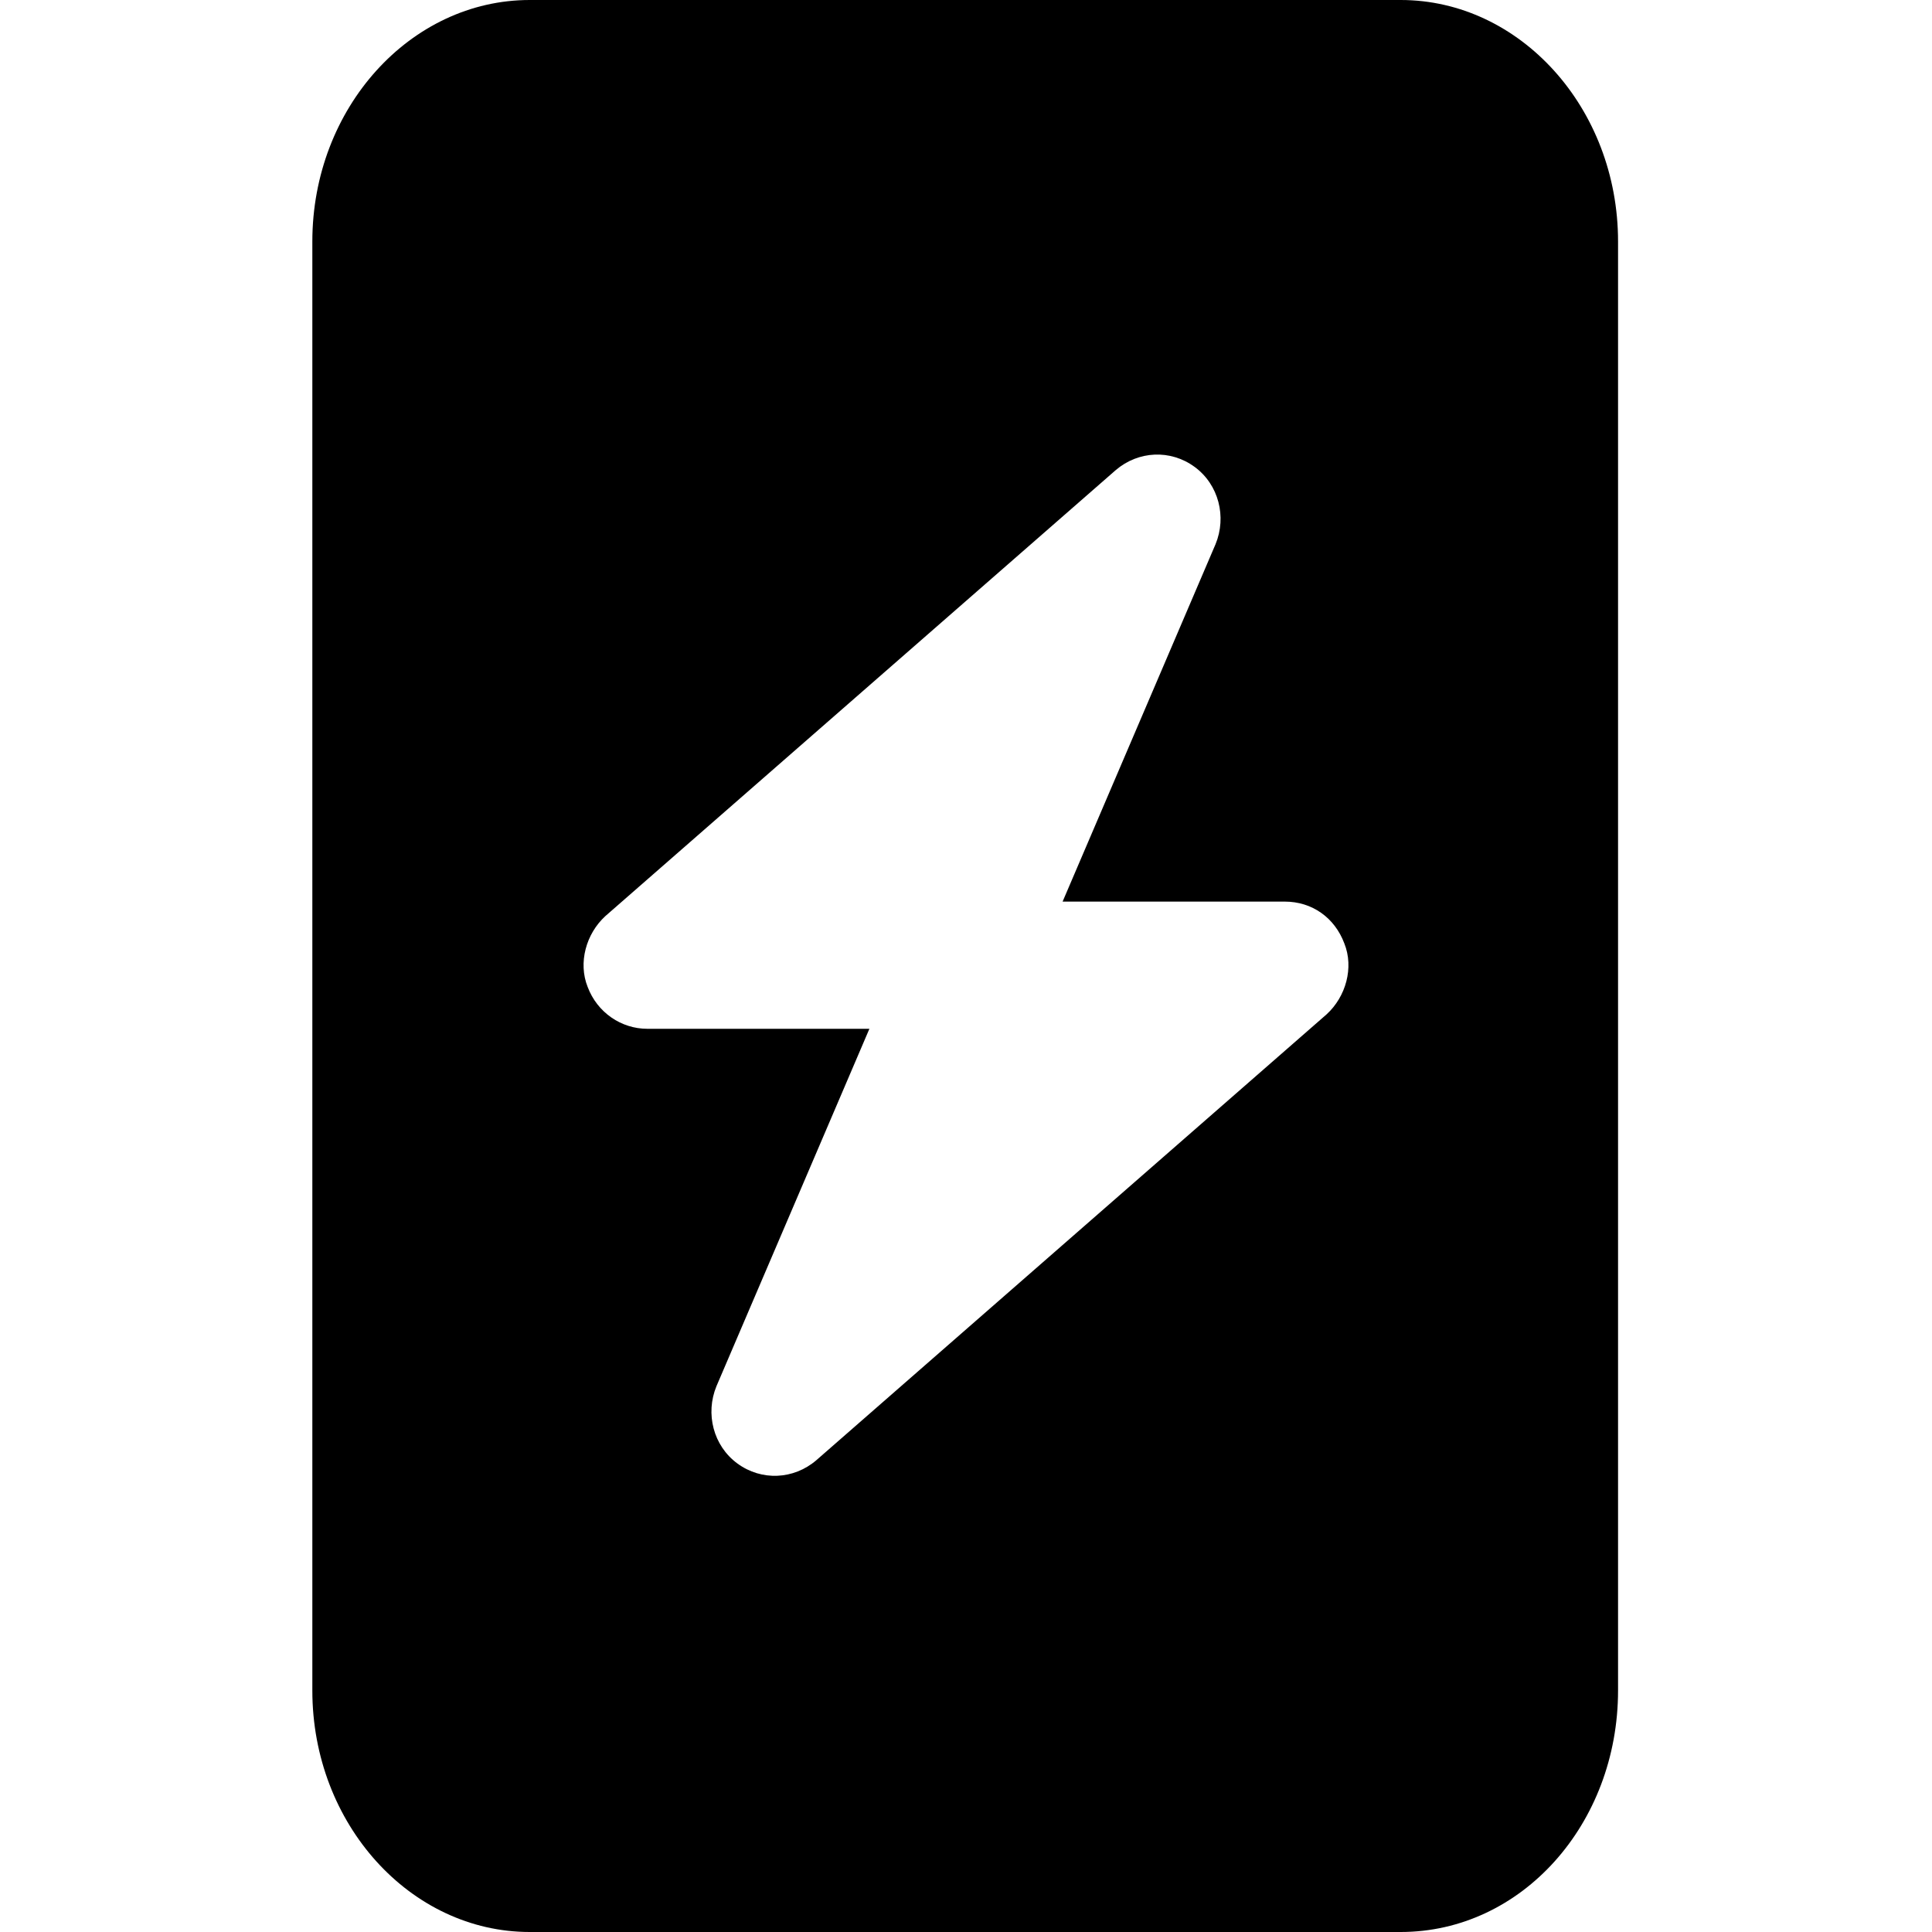
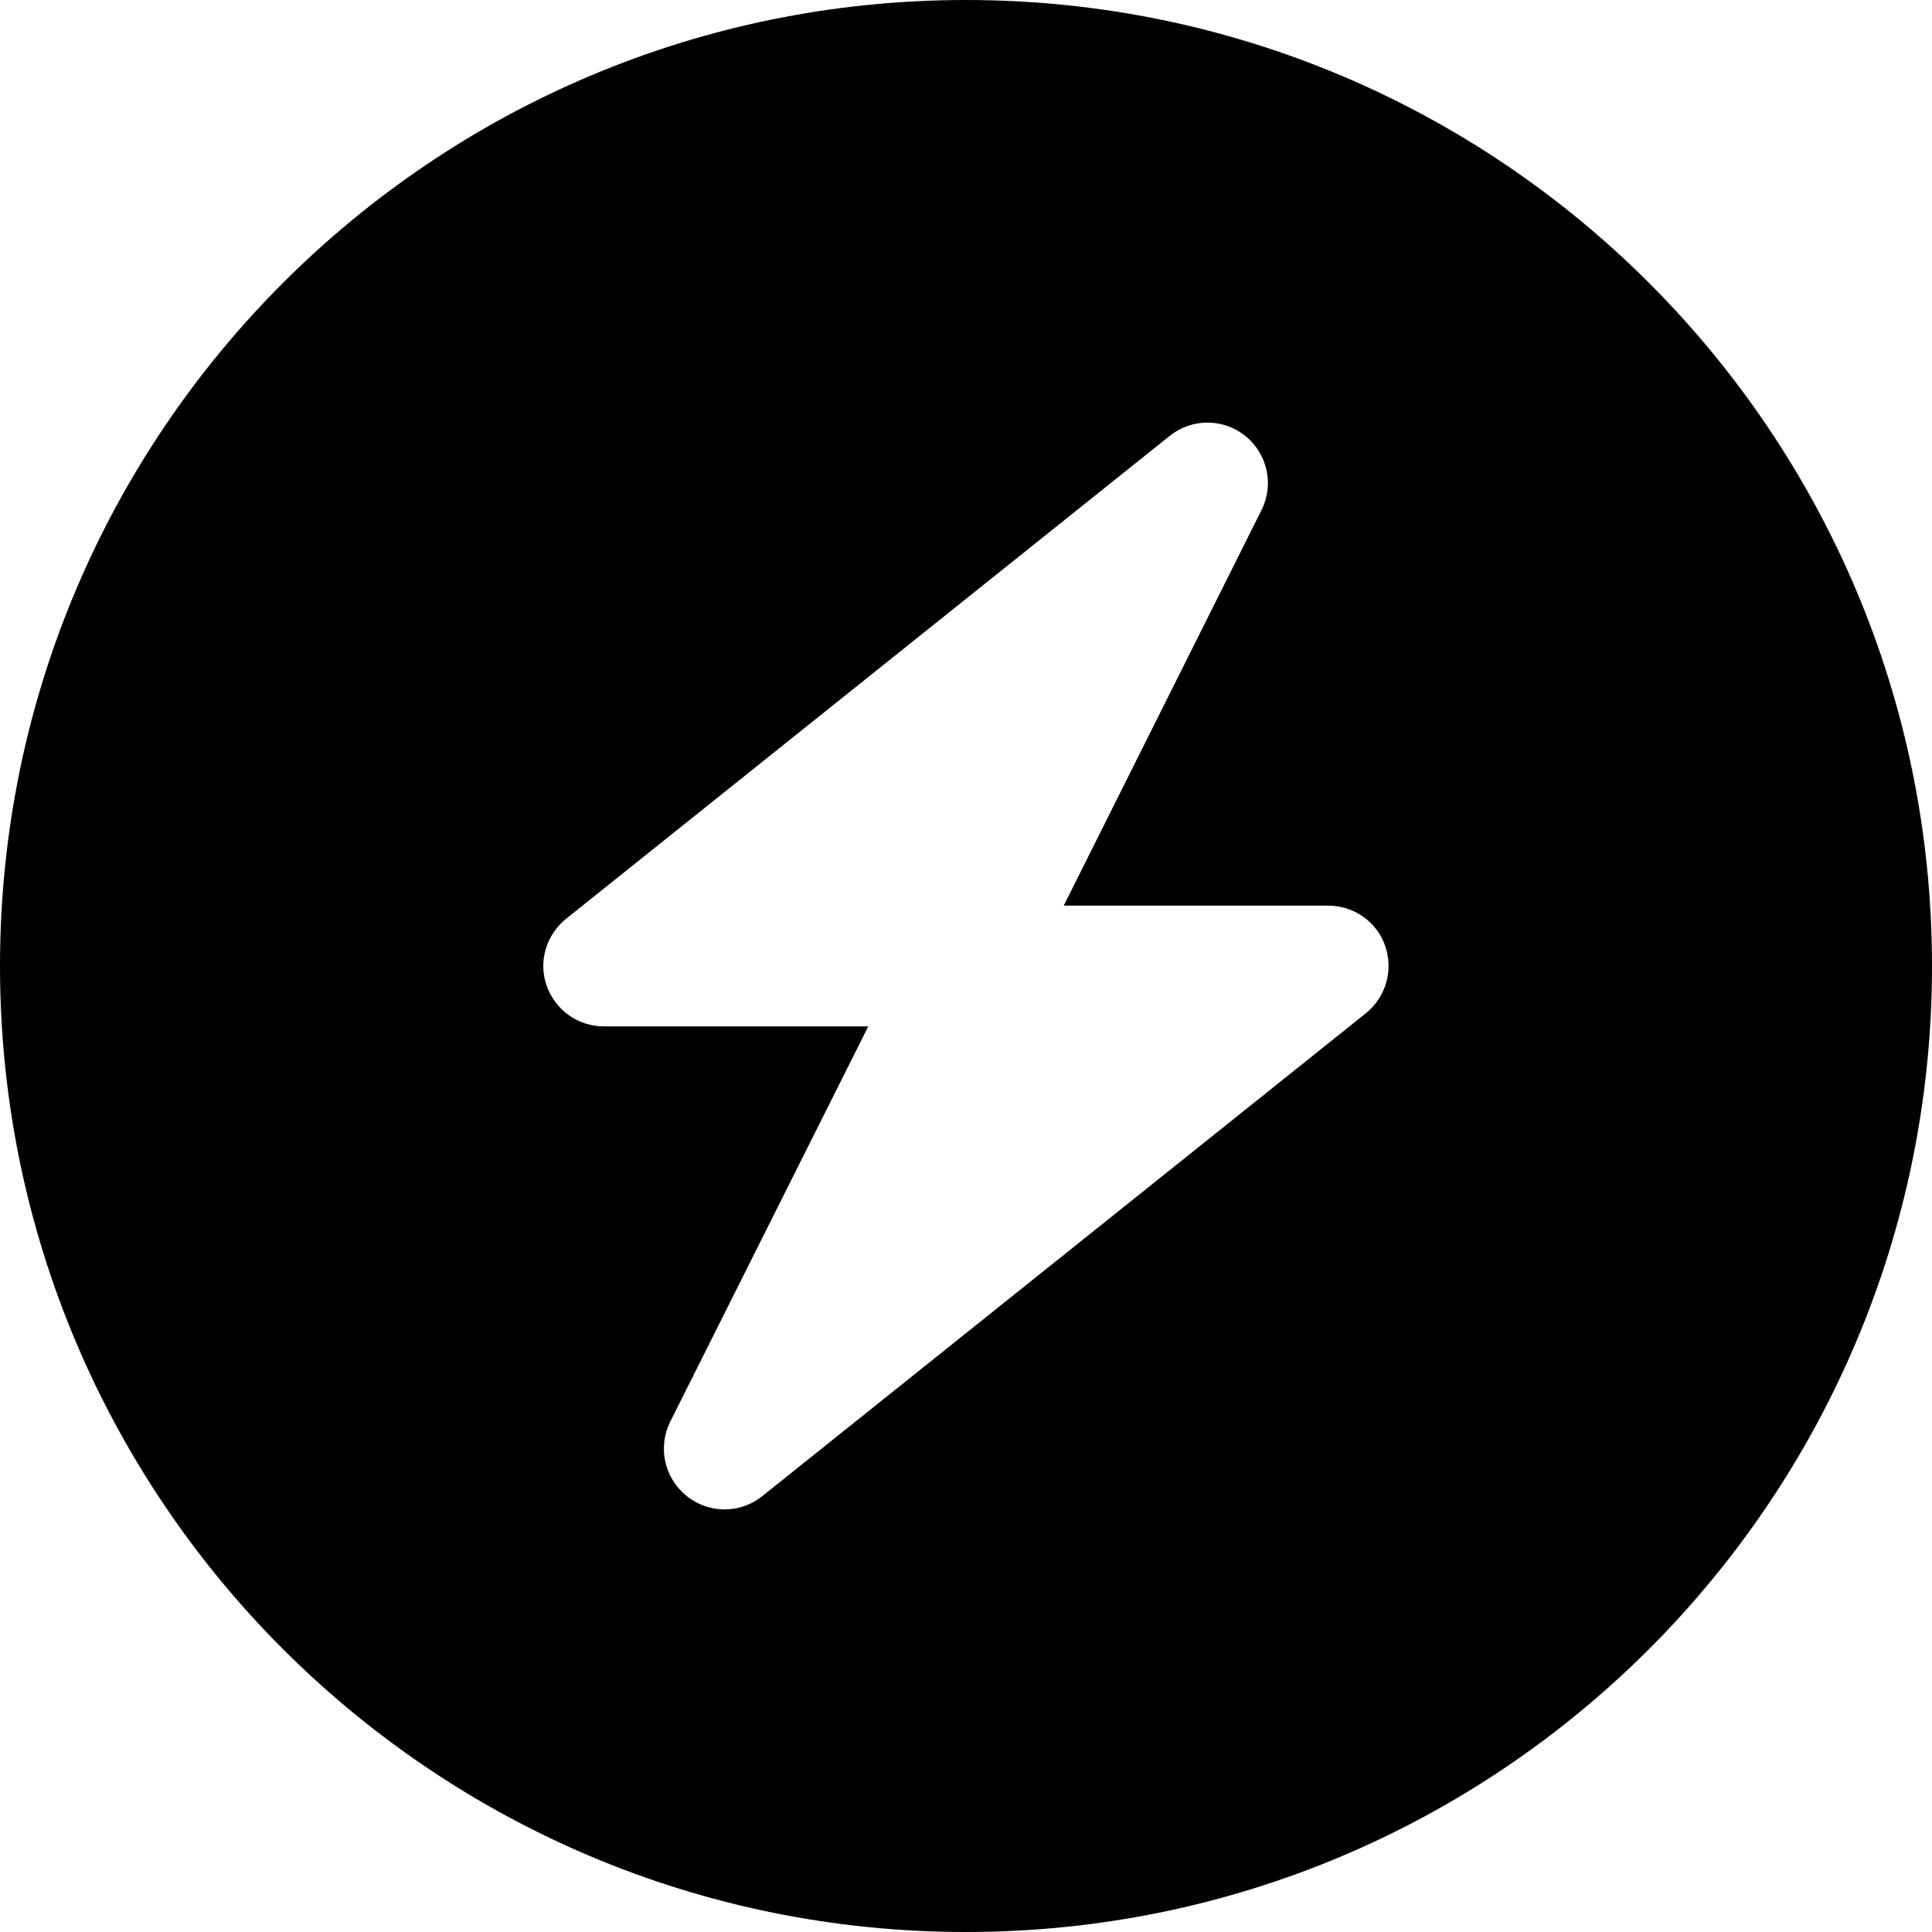
- <svg xmlns="http://www.w3.org/2000/svg" id="Layer_1" viewBox="0 0 8.12 12" width="1em" height="1em" fill="currentColor">
-   <path d="M6.77,0H1.35C.61,0,0,.67,0,1.5v9c0,.83.61,1.5,1.35,1.5h5.41c.75,0,1.35-.67,1.35-1.5V1.5c0-.83-.61-1.5-1.35-1.5ZM6.3,6.3l-3.17,2.77c-.14.12-.34.13-.49.02s-.2-.31-.13-.48l.95-2.22h-1.38c-.16,0-.31-.1-.37-.26-.06-.15-.01-.33.11-.44l3.17-2.77c.14-.12.34-.13.49-.02s.2.31.13.48l-.95,2.22h1.38c.17,0,.31.1.37.26.06.15.01.33-.11.44Z" />
+ <svg xmlns="http://www.w3.org/2000/svg" viewBox="0 0 512 512" width="1em" height="1em" fill="currentColor">
+   <path d="M256 512A256 256 0 1 0 256 0a256 256 0 1 0 0 512zm74.1-396.4c5.8 4.7 7.6 12.9 4.2 19.6L281.9 240l70.1 0c6.8 0 12.9 4.3 15.1 10.7s.2 13.5-5.1 17.8l-160 128c-5.9 4.7-14.2 4.7-20.1-.1s-7.6-12.9-4.3-19.6L230.1 272 160 272c-6.8 0-12.8-4.3-15.1-10.7s-.2-13.5 5.1-17.8l160-128c5.9-4.7 14.2-4.7 20.1 .1z" />
</svg>
